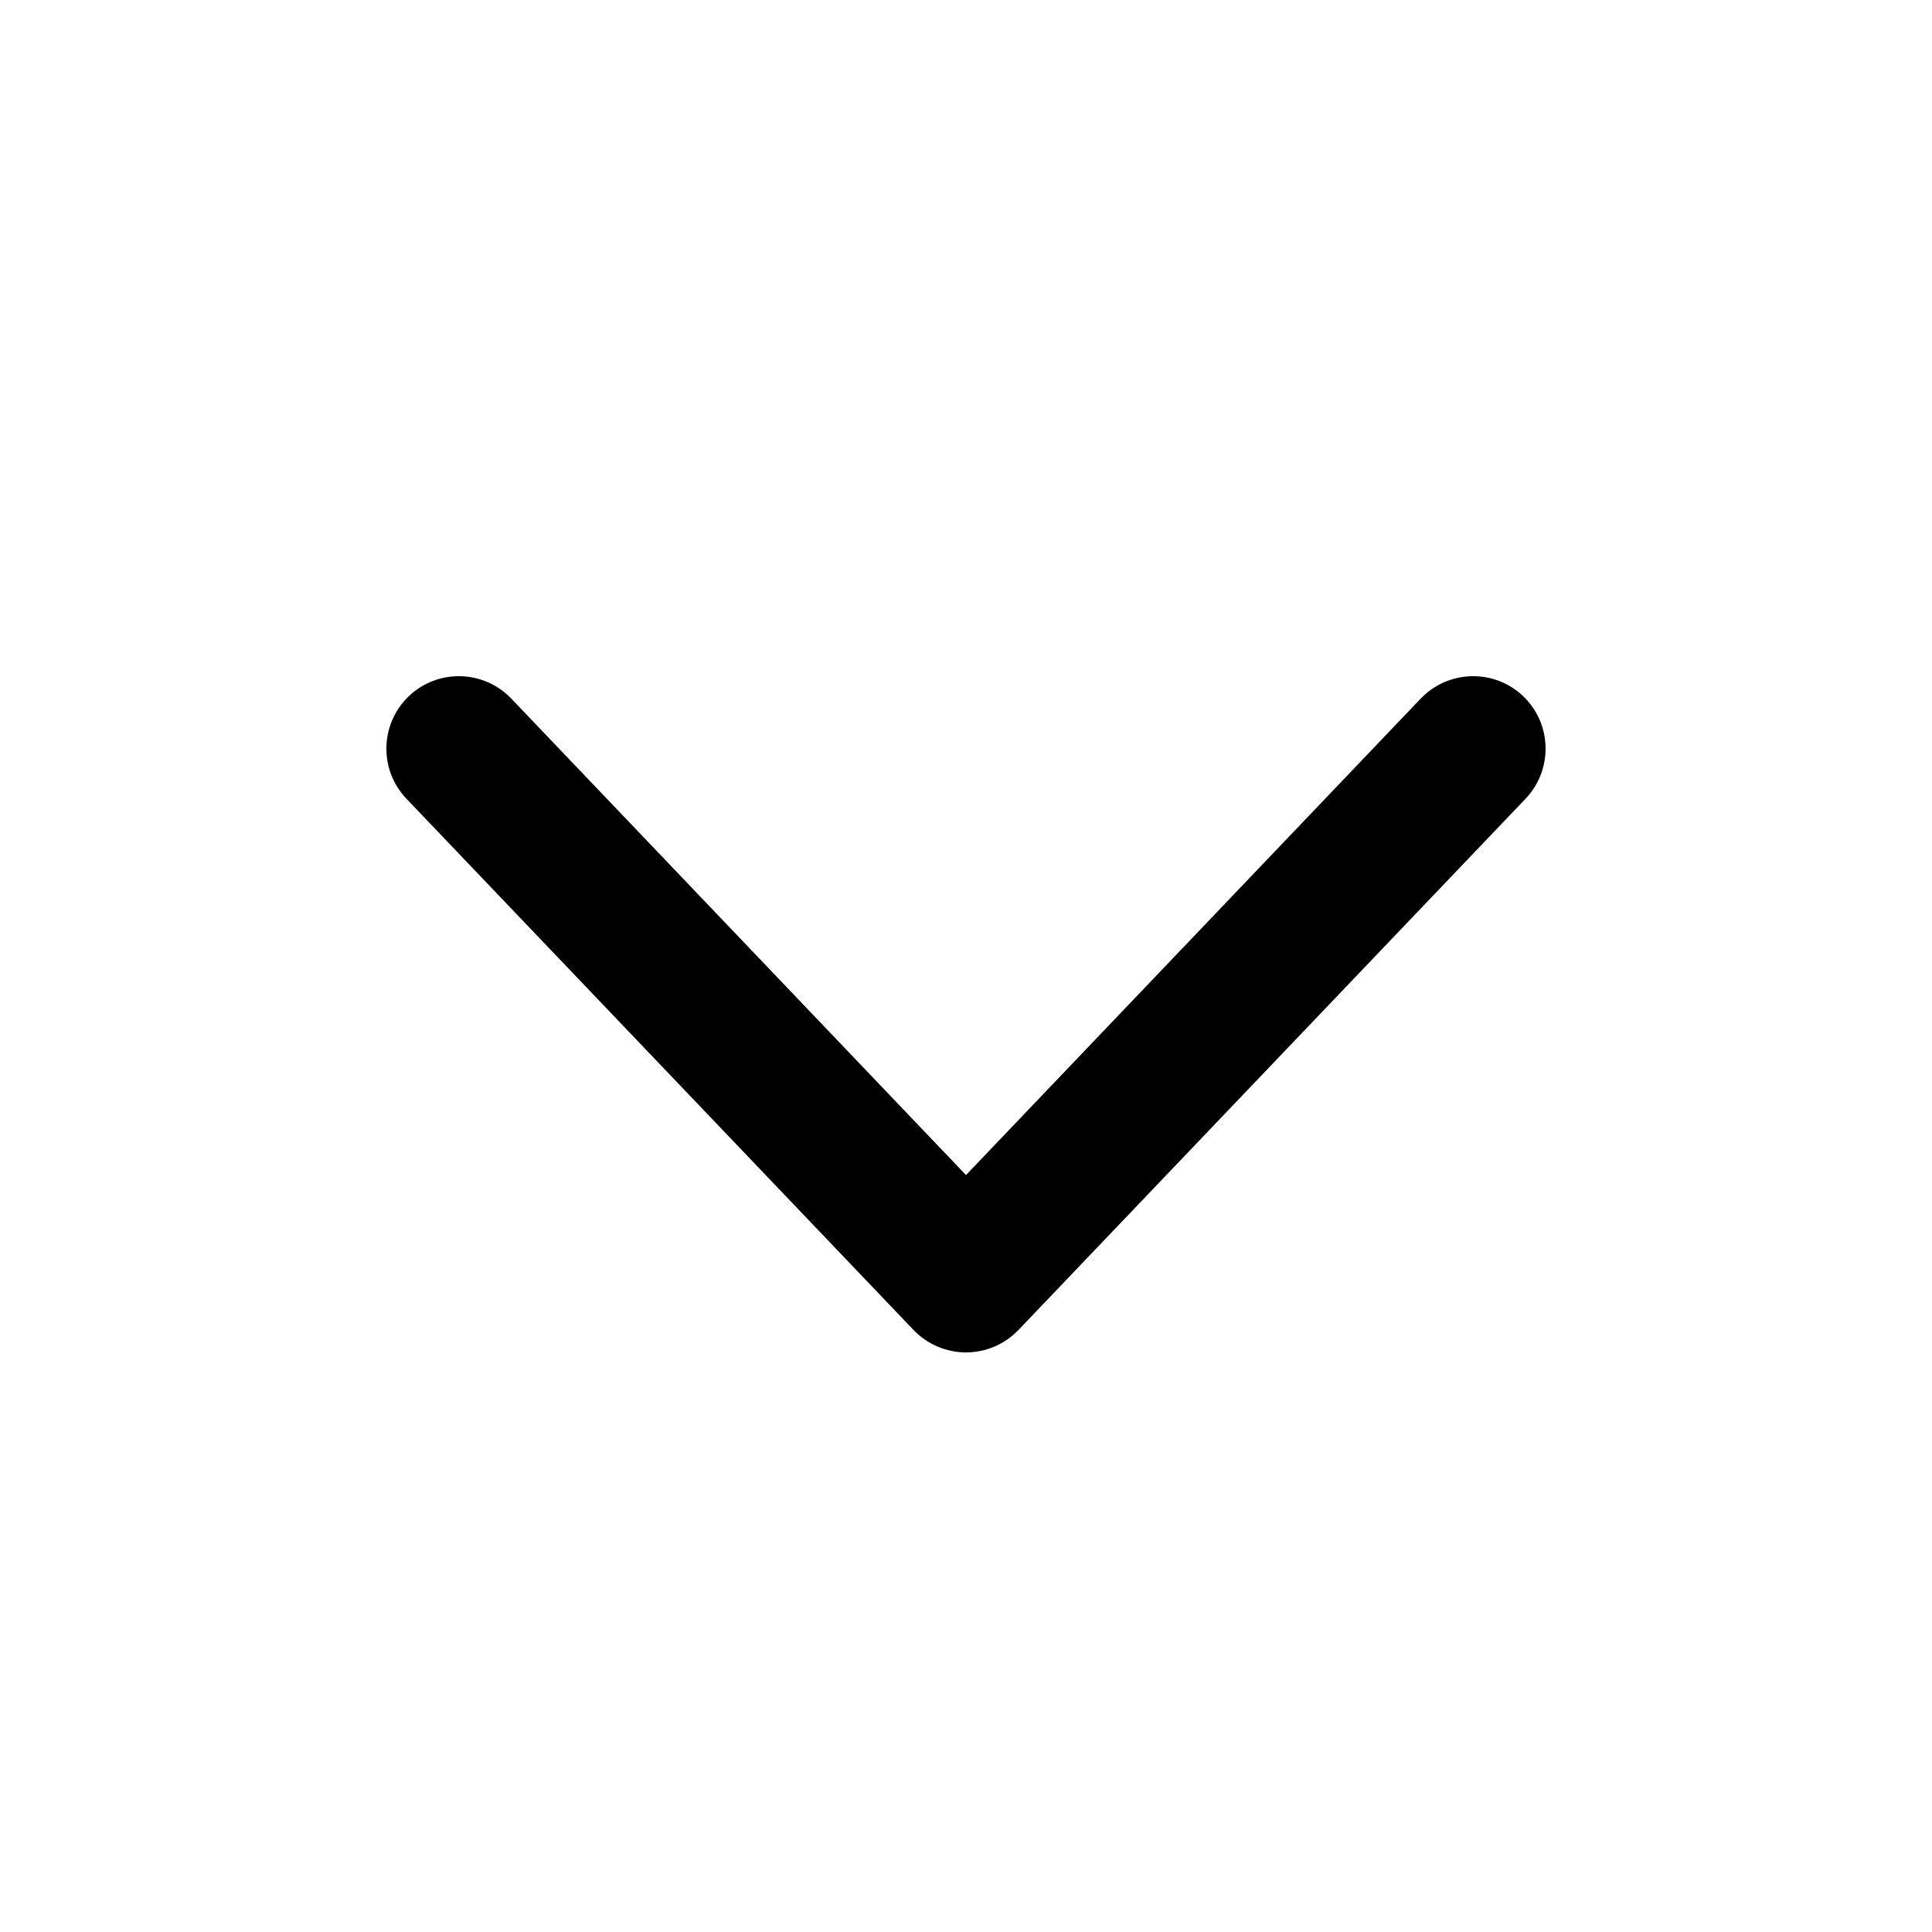
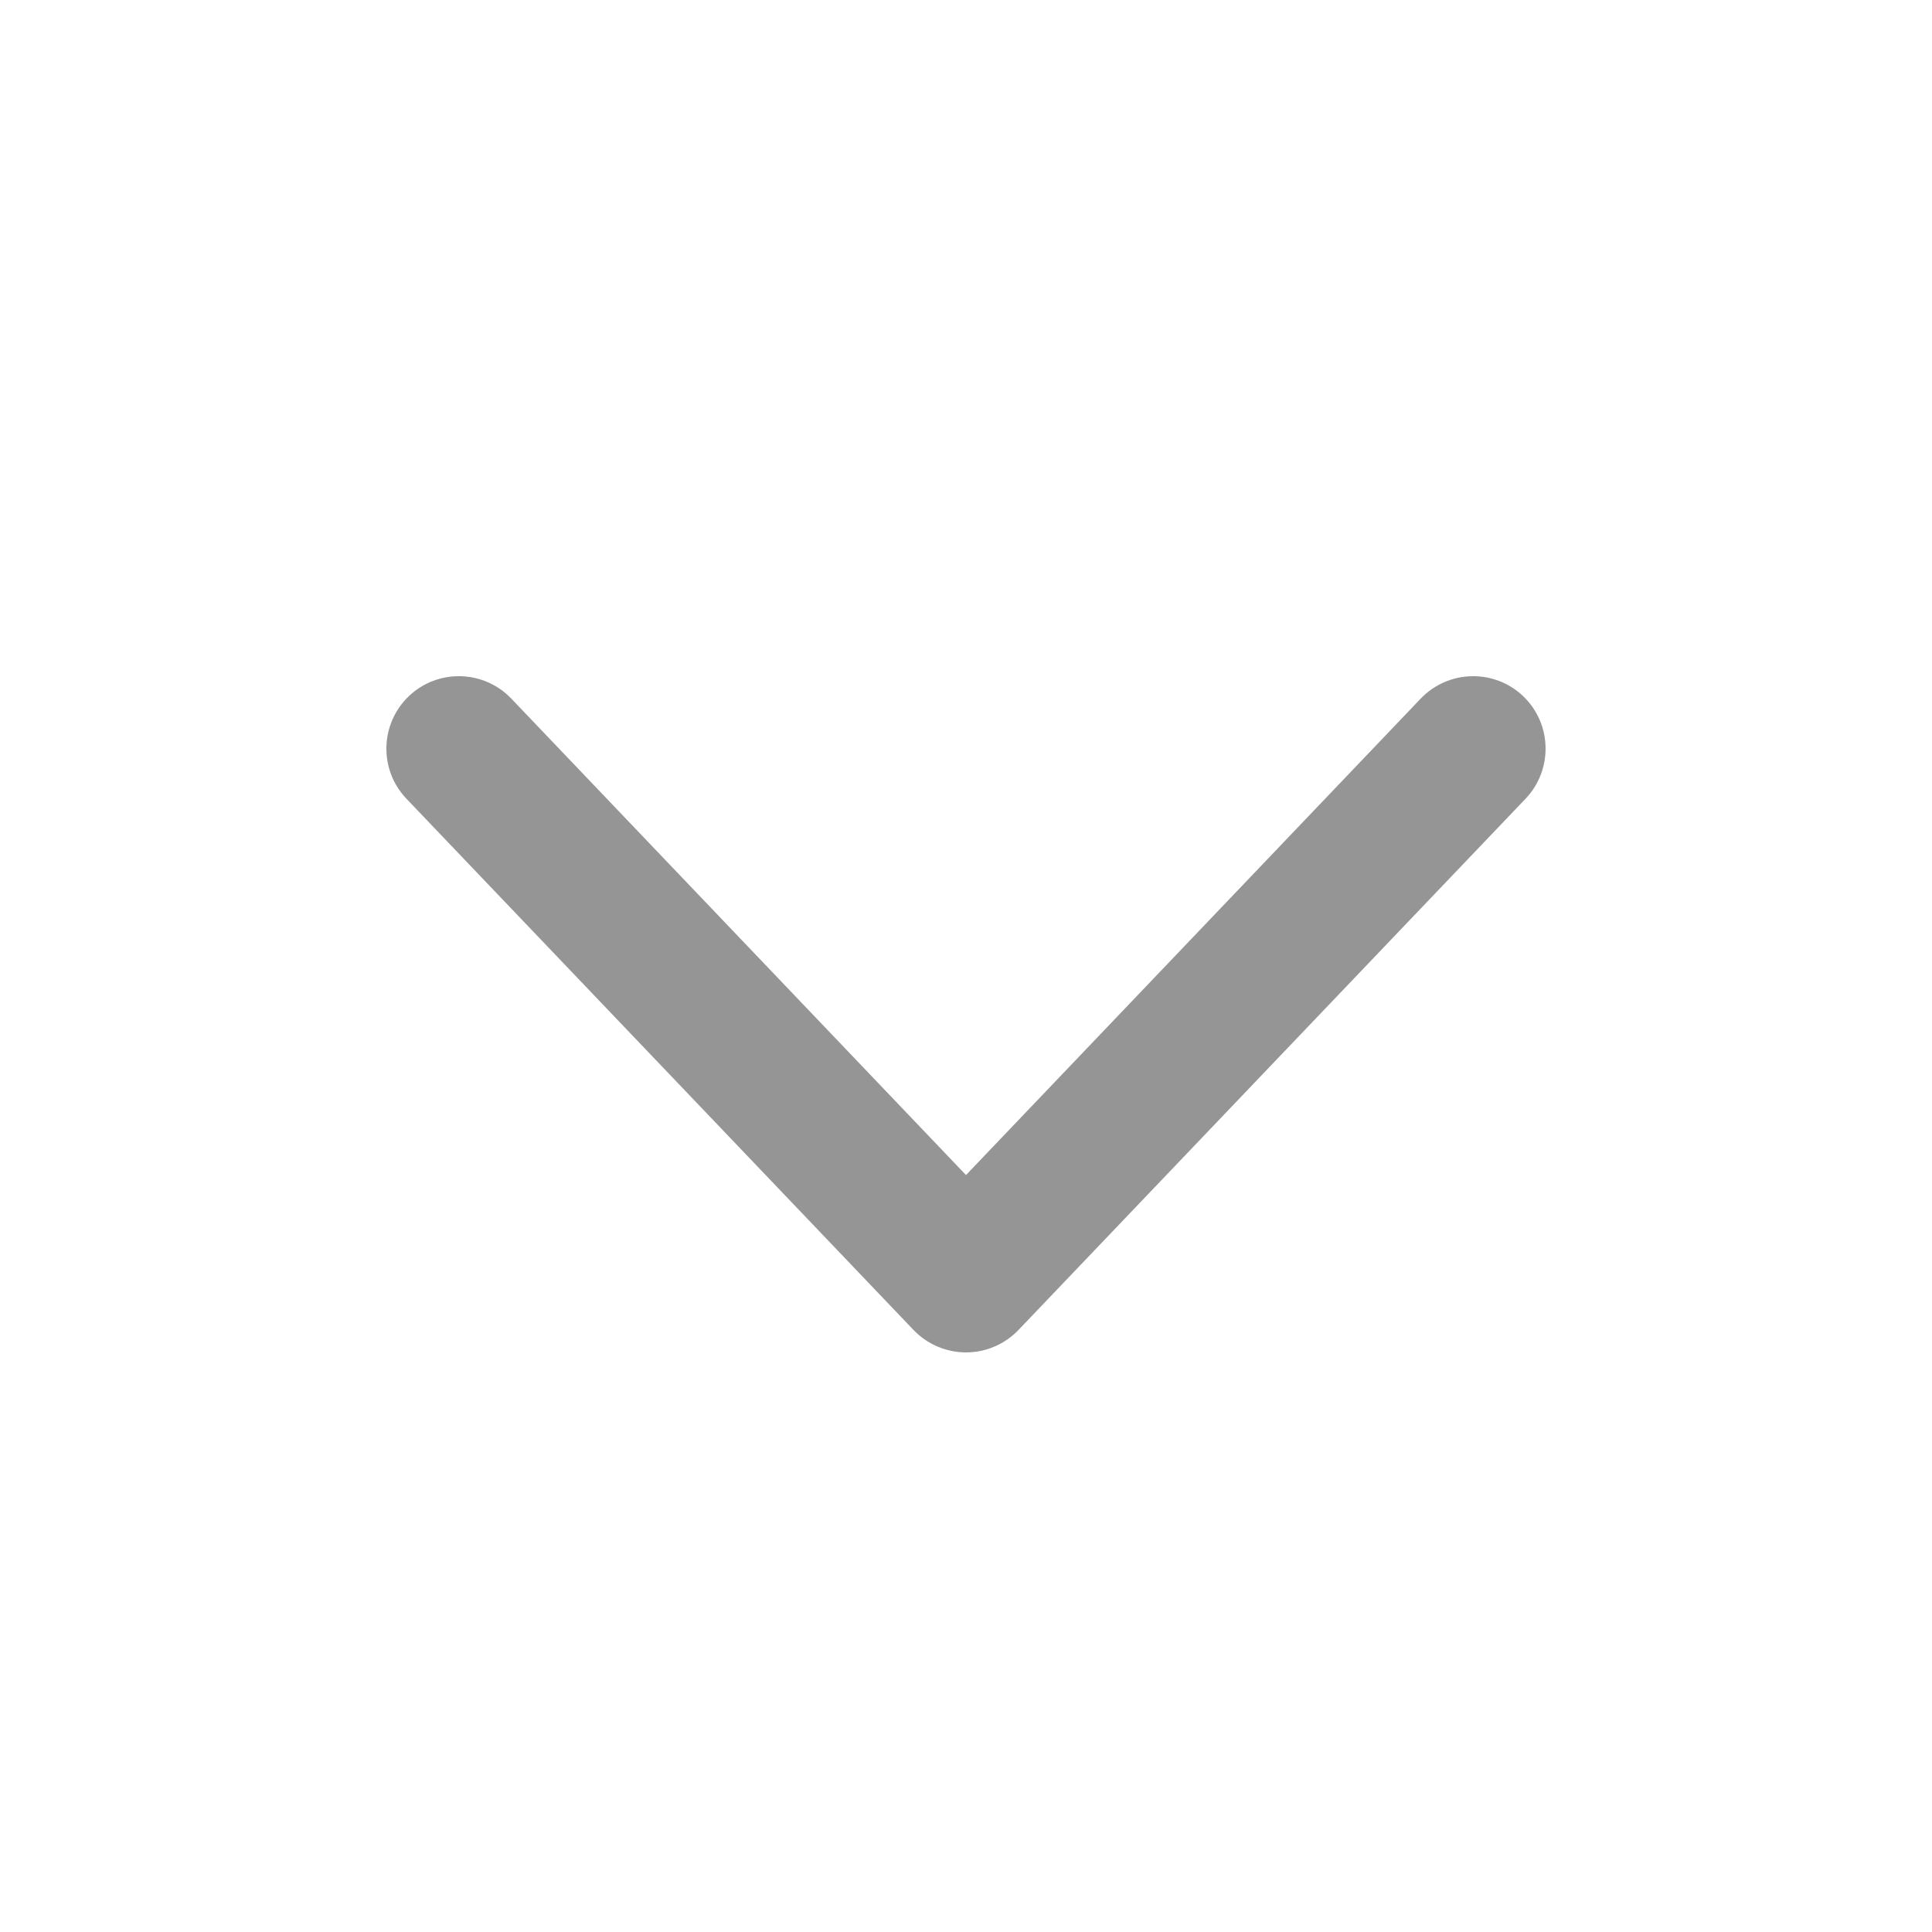
<svg xmlns="http://www.w3.org/2000/svg" width="20" height="20" viewBox="0 0 20 20" fill="none">
-   <g id="chevron-down">
-     <path id="Icon" fill-rule="evenodd" clip-rule="evenodd" d="M4.232 7.207C4.532 6.921 5.007 6.933 5.293 7.232L10 12.164L14.707 7.232C14.993 6.933 15.468 6.921 15.768 7.207C16.067 7.493 16.078 7.968 15.793 8.268L10.543 13.768C10.401 13.916 10.205 14 10 14C9.795 14 9.599 13.916 9.457 13.768L4.207 8.268C3.921 7.968 3.933 7.493 4.232 7.207Z" fill="black" />
-   </g>
+   <path fill-rule="evenodd" clip-rule="evenodd" d="M4.232 7.207C4.532 6.921 5.007 6.933 5.293 7.232L10 12.164L14.707 7.232C14.993 6.933 15.468 6.921 15.768 7.207C16.067 7.493 16.078 7.968 15.793 8.268L10.543 13.768C10.401 13.916 10.205 14 10 14C9.795 14 9.599 13.916 9.457 13.768L4.207 8.268C3.921 7.968 3.933 7.493 4.232 7.207Z" fill="#959595" />
</svg>
